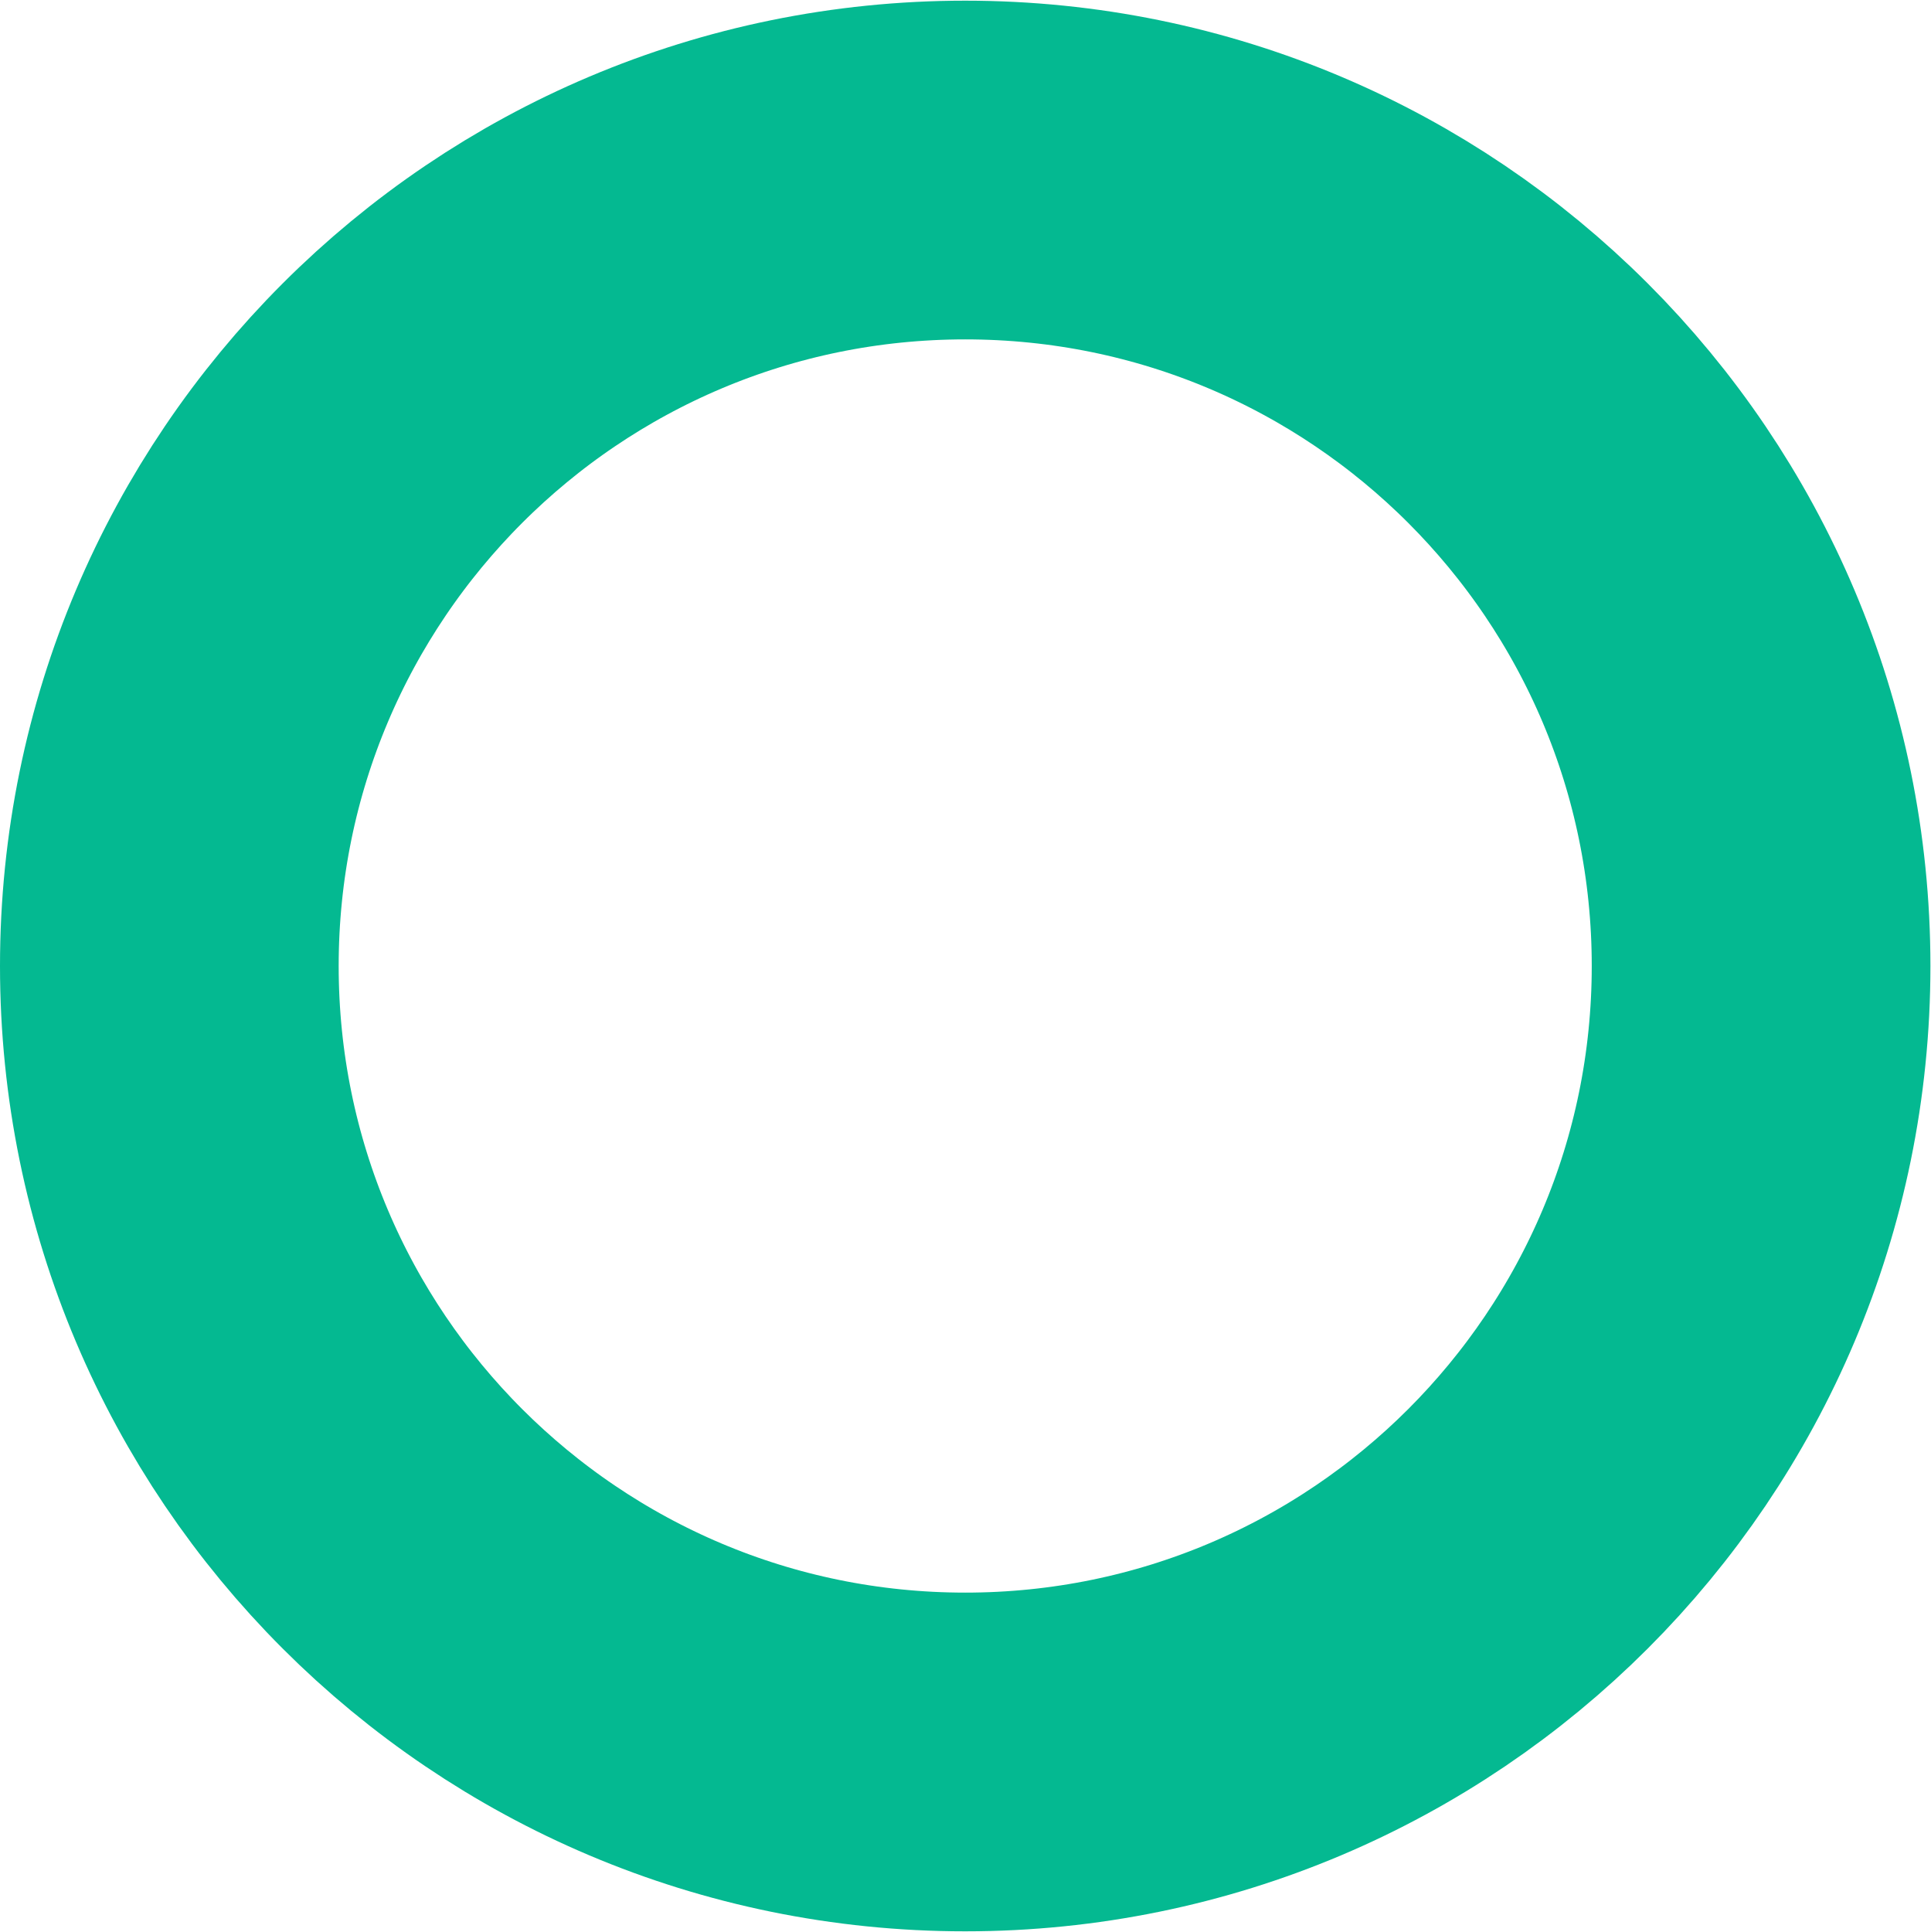
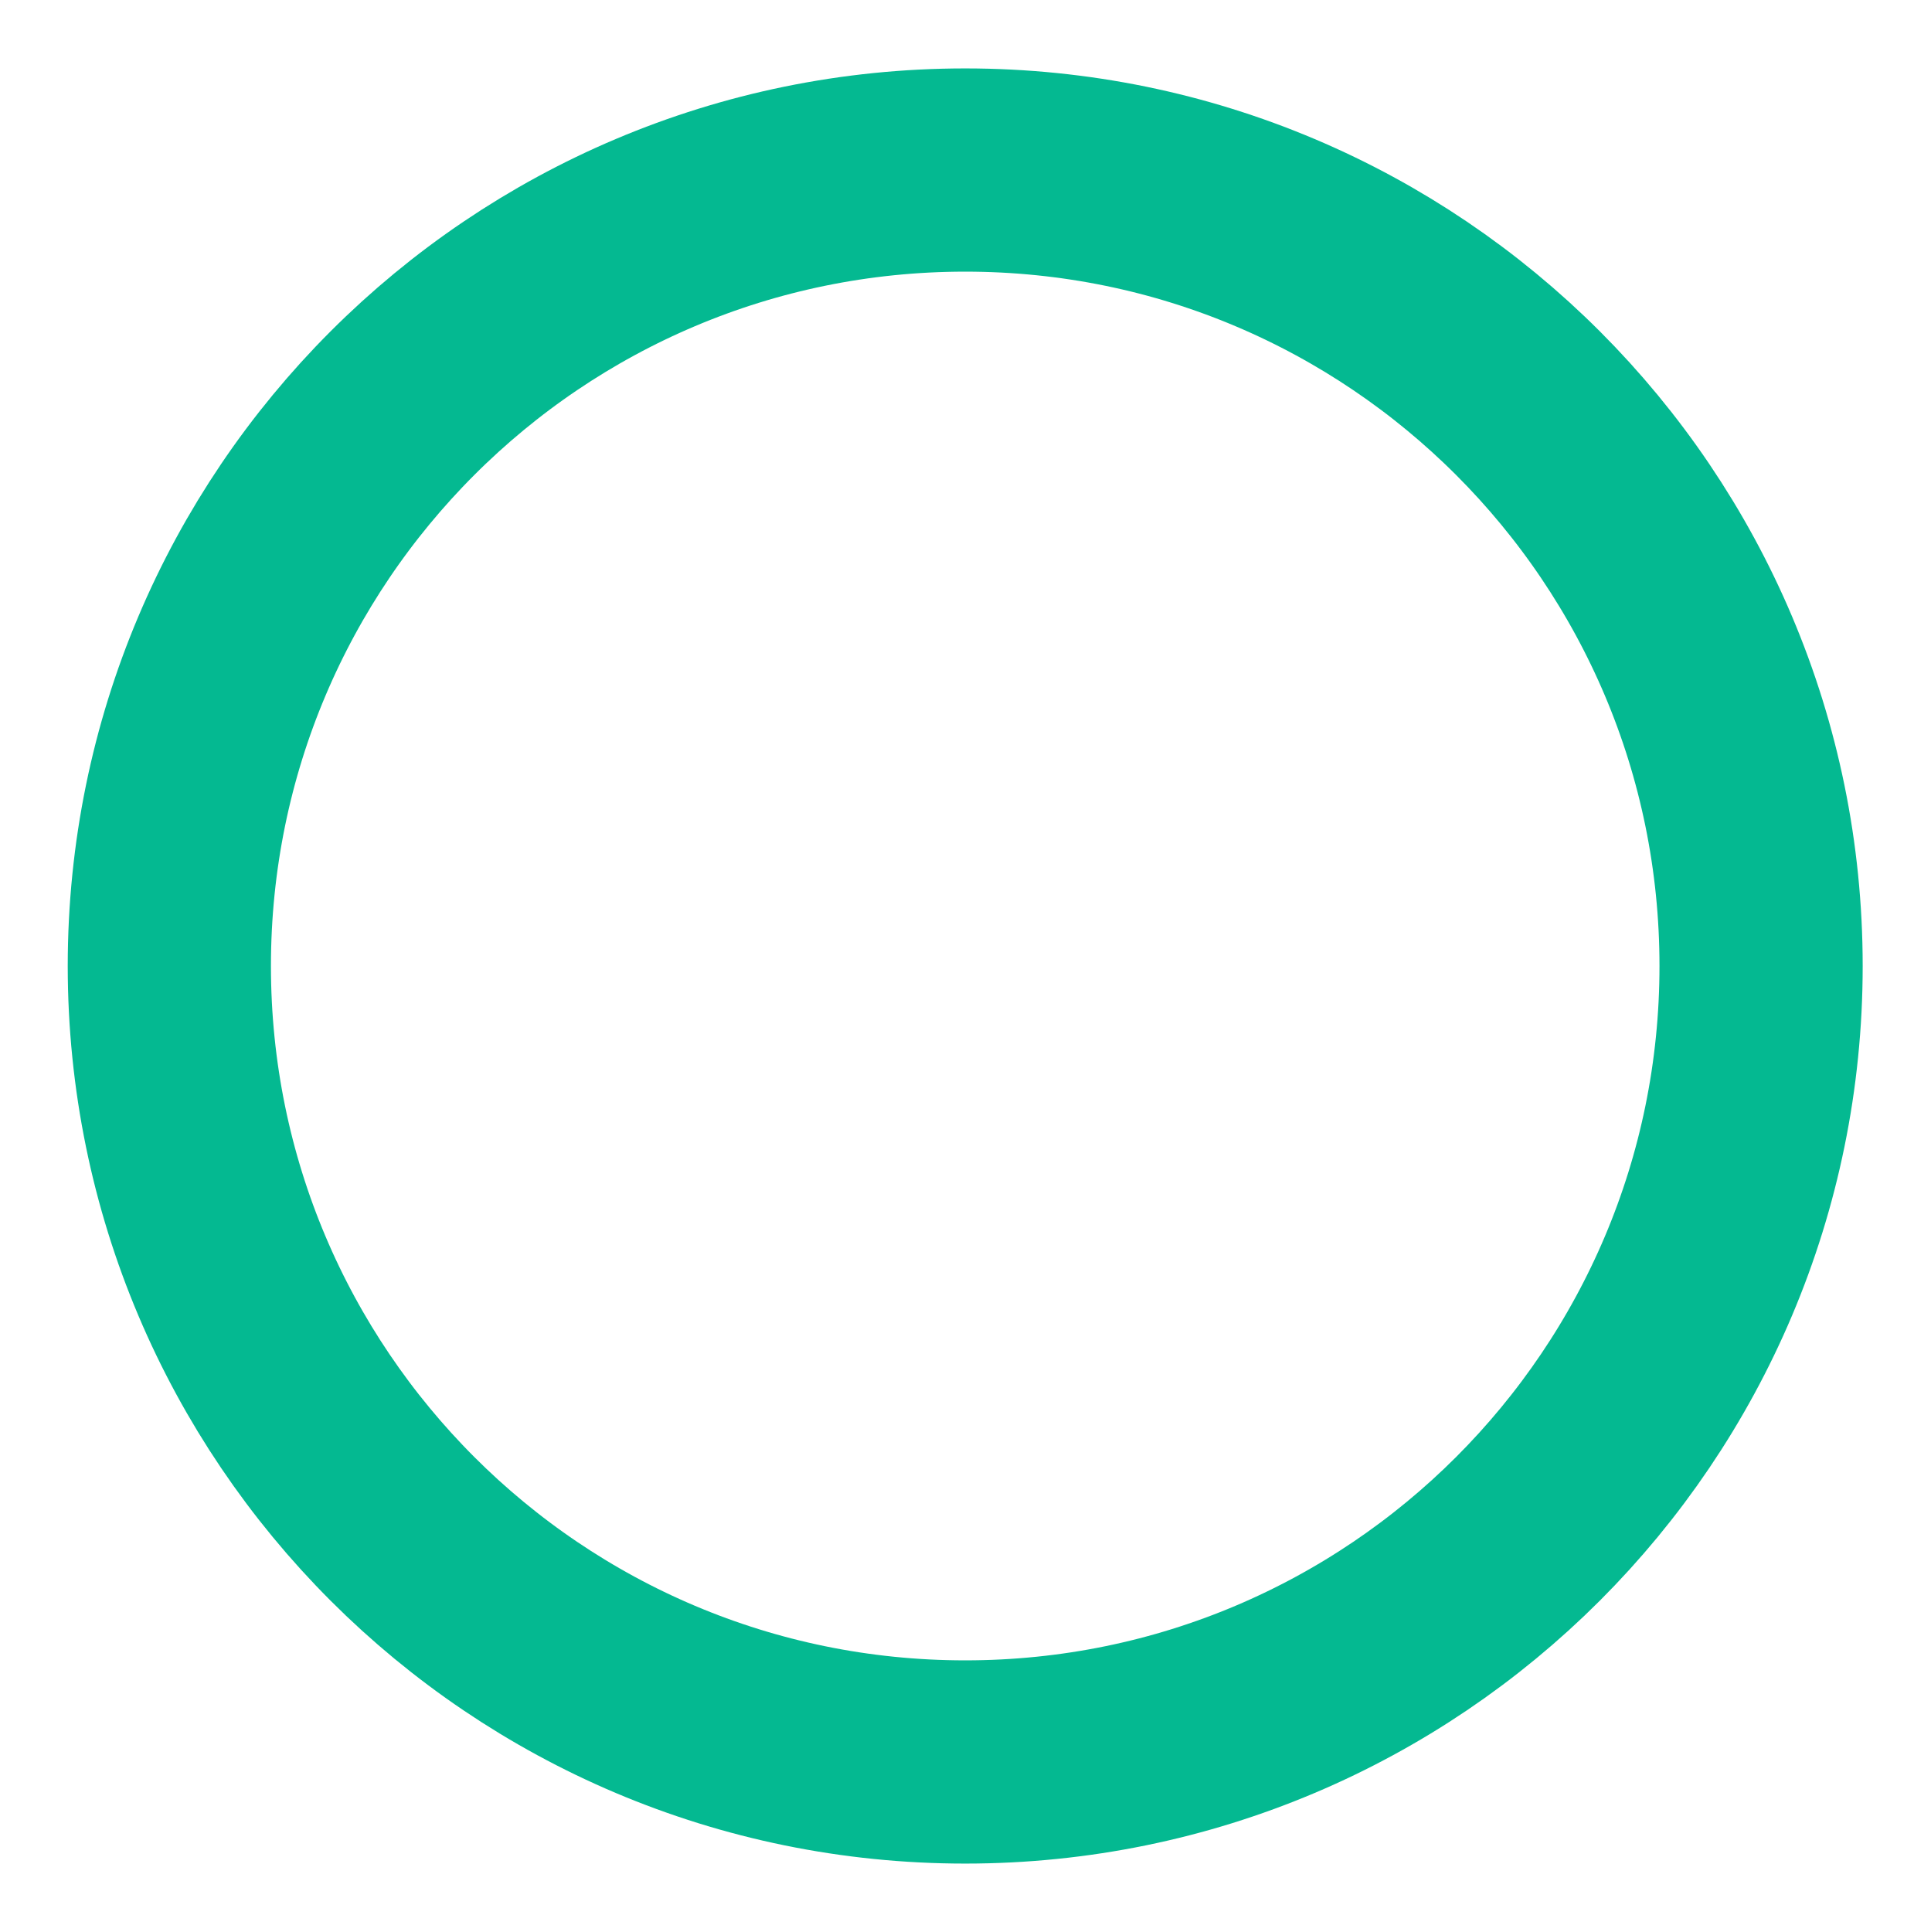
<svg xmlns="http://www.w3.org/2000/svg" width="57" height="57.04" viewBox="0 0 57 57.04">
-   <circle id="Эллипс_5" data-name="Эллипс 5" class="cls-1" cx="28.5" cy="28.52" r="23.5" fill="none" stroke="#04b991" stroke-linecap="round" stroke-linejoin="round" stroke-width="10" />
+   <circle id="Эллипс_5" data-name="Эллипс 5" class="cls-1" cx="28.5" cy="28.52" r="23.5" fill="none" stroke="#04b991" stroke-linecap="round" stroke-linejoin="round" stroke-width="6" />
</svg>
